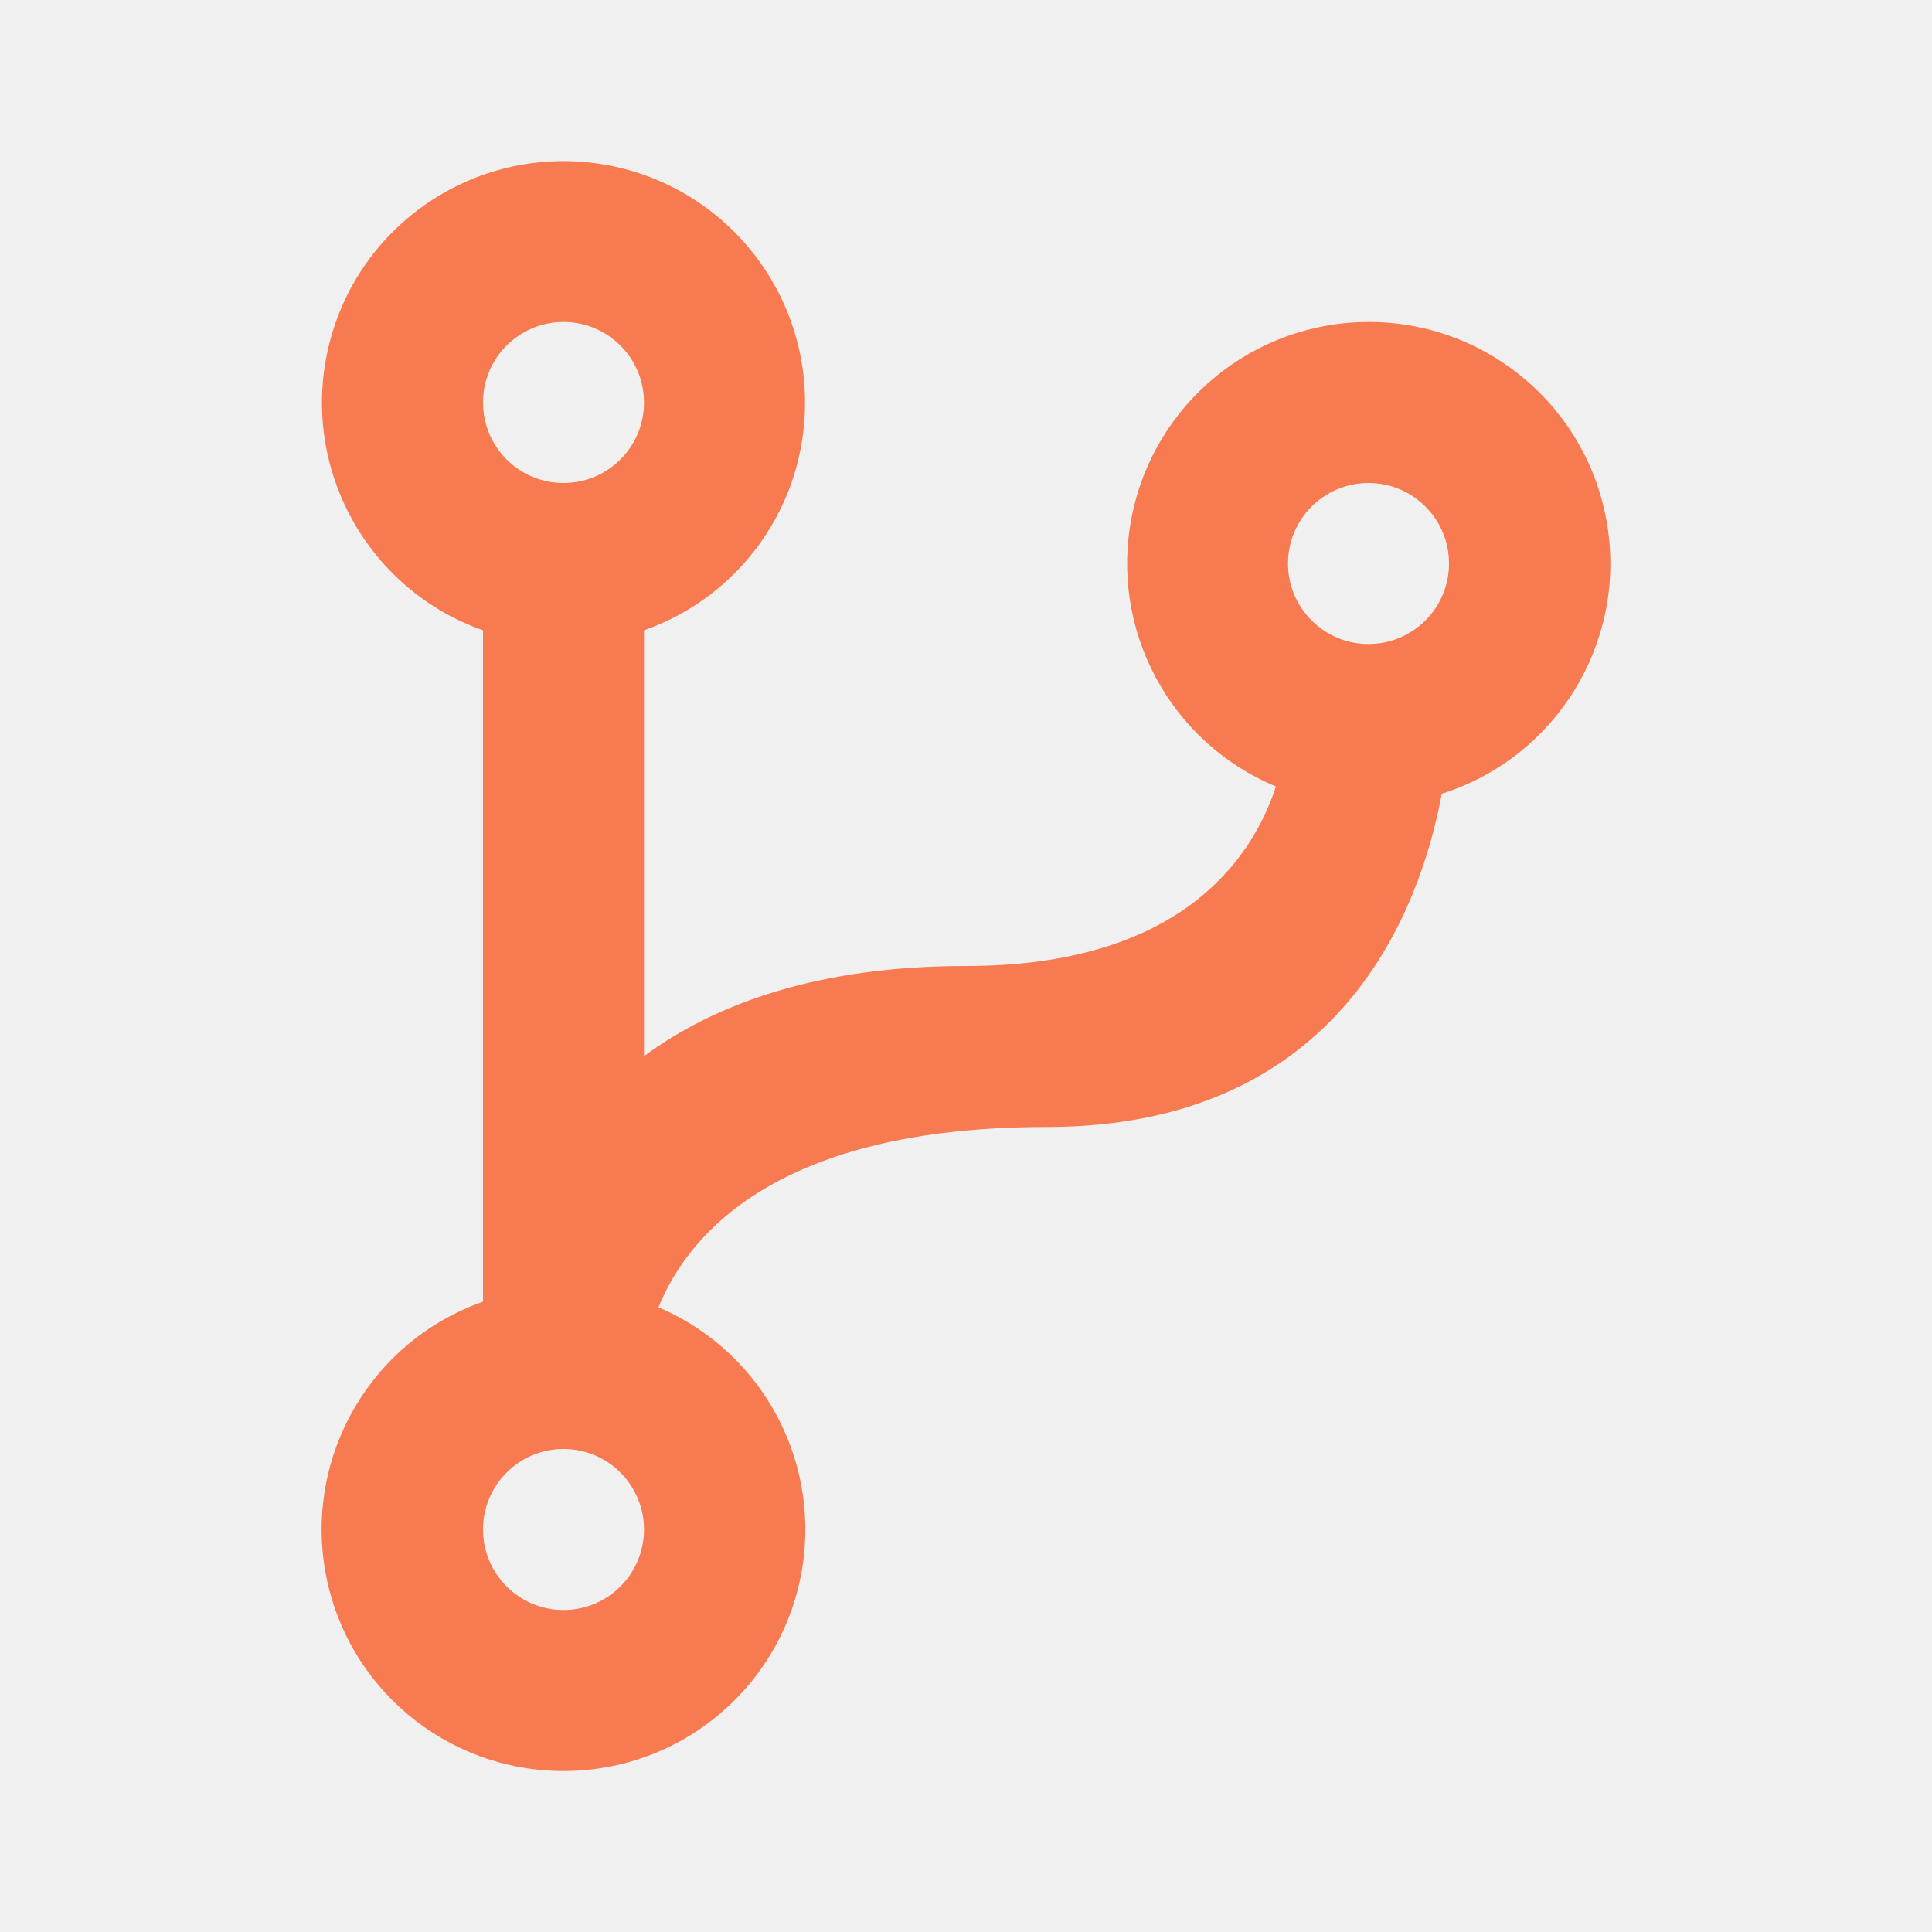
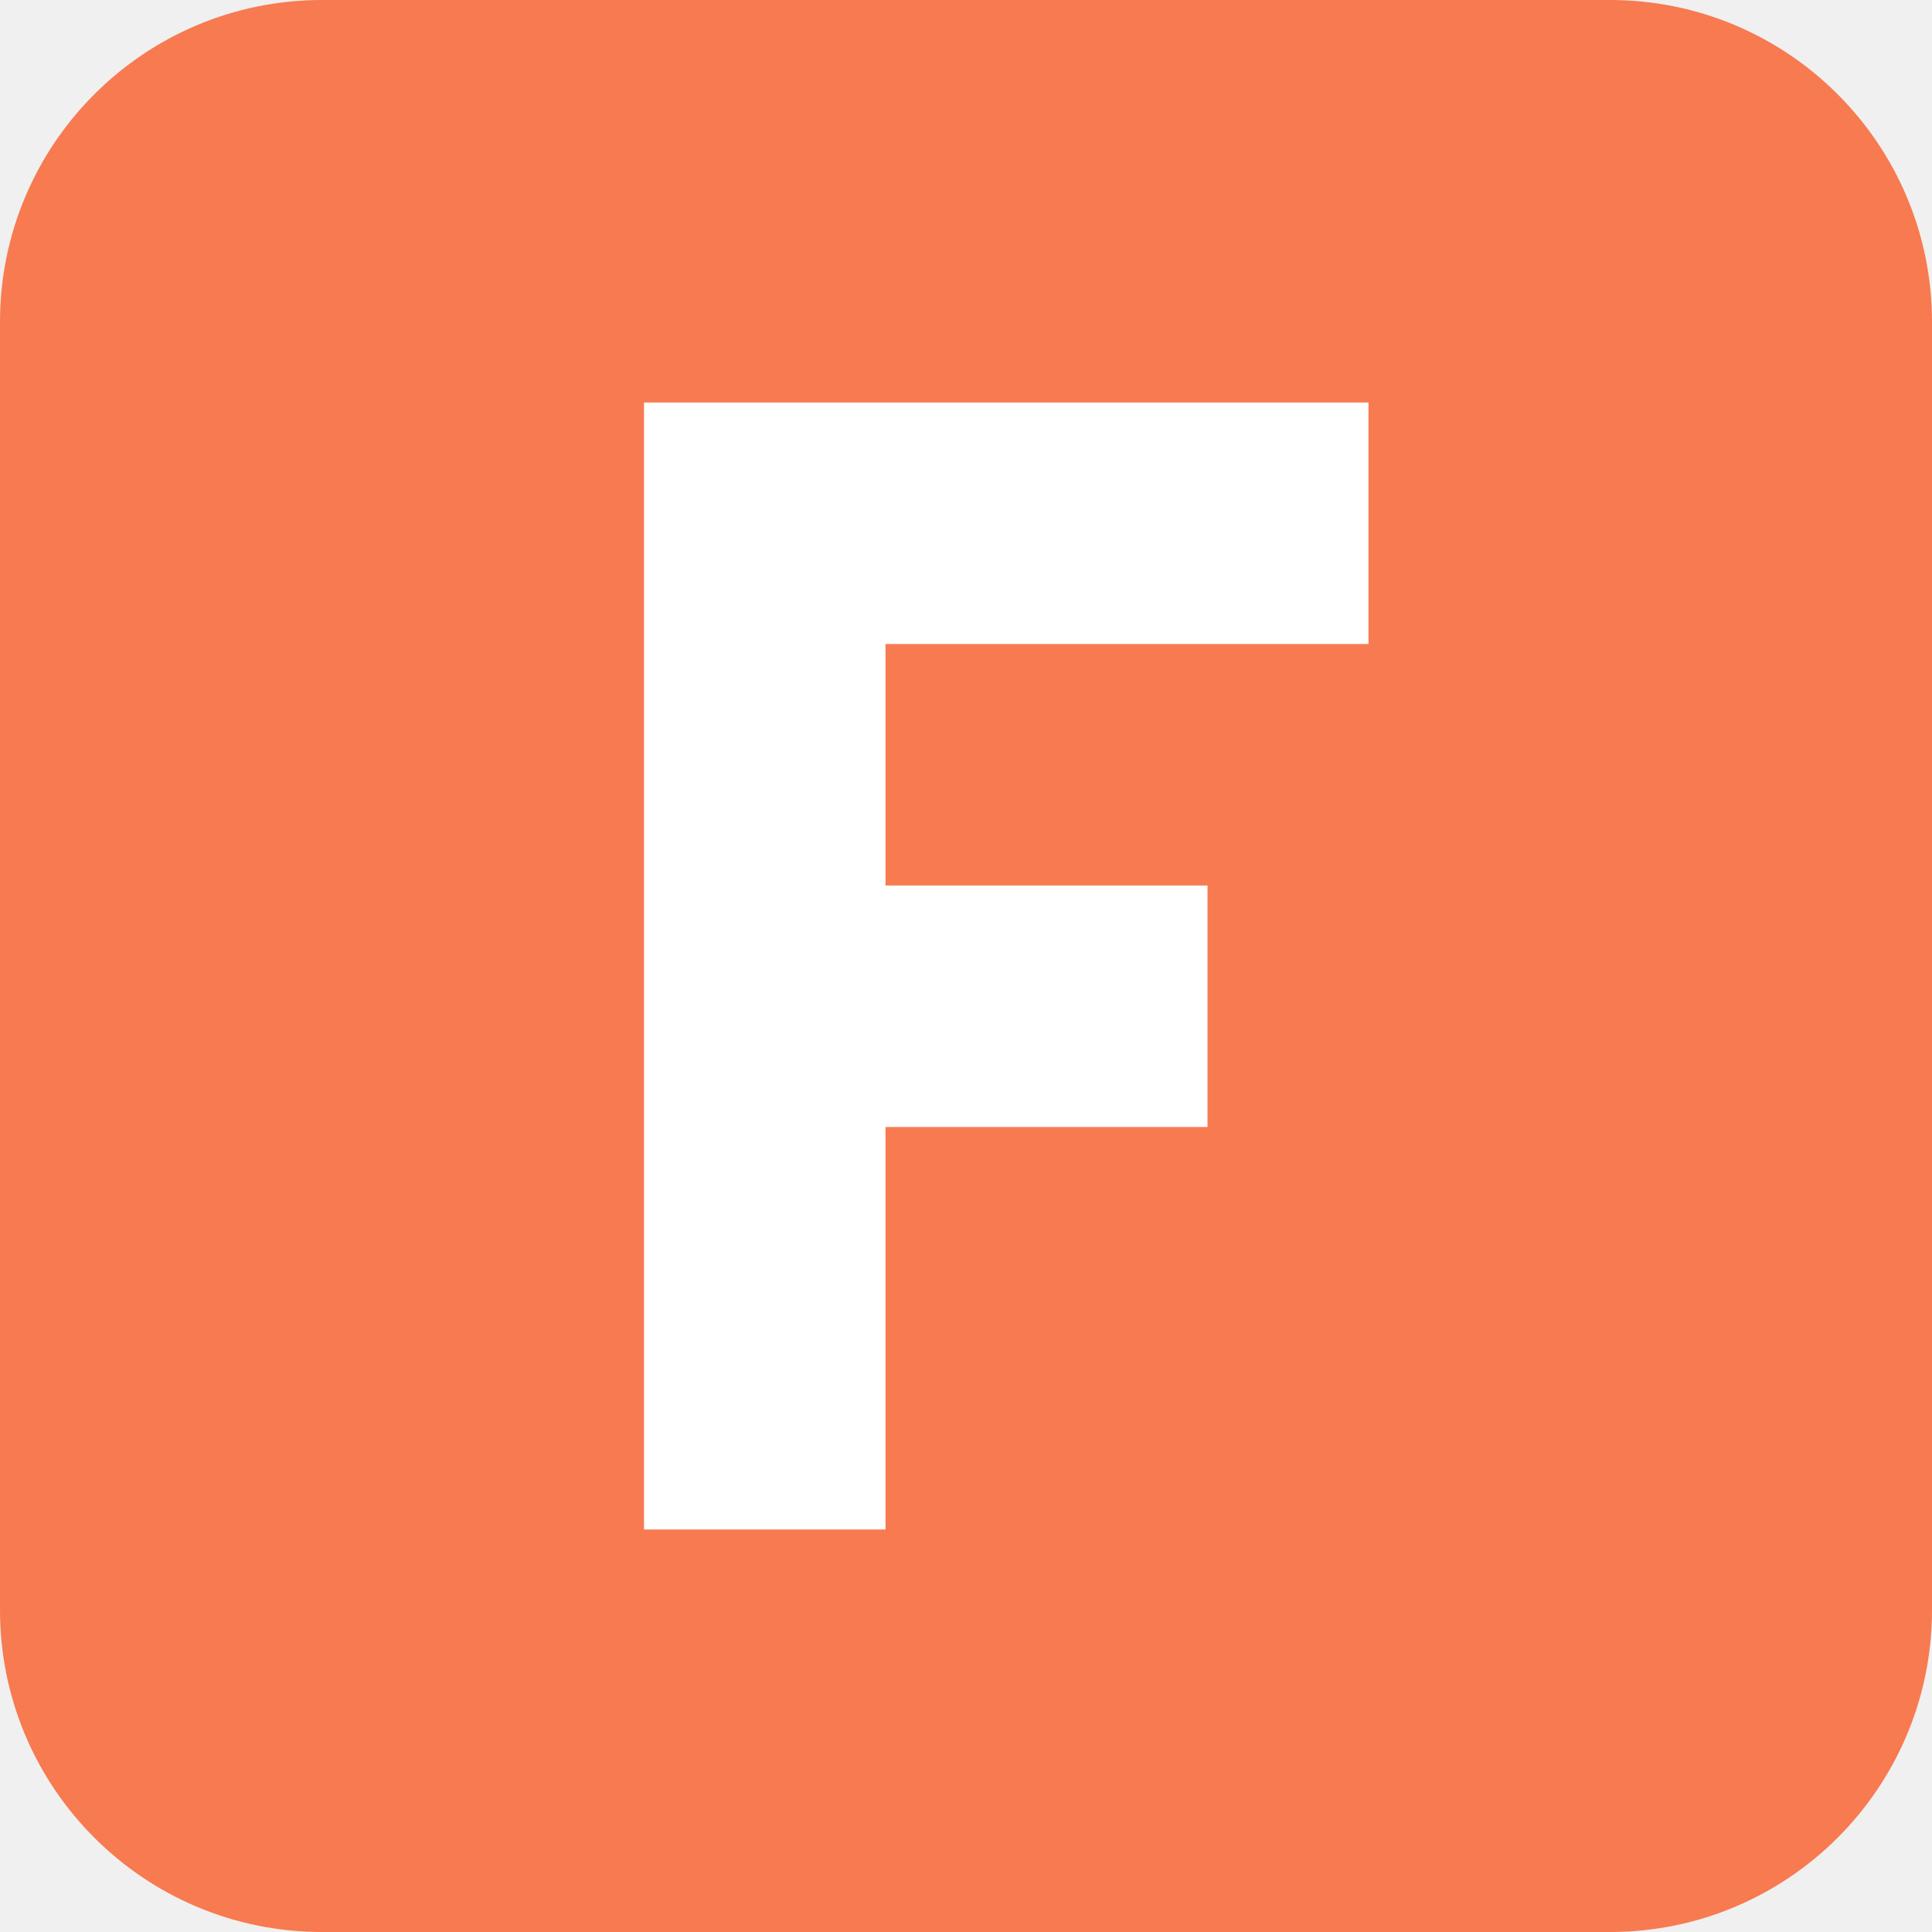
<svg xmlns="http://www.w3.org/2000/svg" viewBox="0 0 24 24" width="24" height="24">
-   <path fill="#F87A50" d="M17 4a3 3 0 0 1 .91 5.86c-.26 1.4-1.23 4.14-4.91 4.14-3.36 0-4.46 1.35-4.82 2.24A3 3 0 0 1 7 22a3 3 0 0 1-1-5.83V7.83A3 3 0 1 1 10 5a2.99 2.99 0 0 1-2 2.83v5.29C8.88 12.47 10.16 12 12 12c2.67 0 3.56-1.34 3.85-2.23A3 3 0 0 1 17 4M7 18a1 1 0 1 0 0 2 1 1 0 0 0 0-2M7 4a1 1 0 1 0 0 2 1 1 0 0 0 0-2m10 2a1 1 0 1 0 0 2 1 1 0 0 0 0-2" />
+   <rect width="24" height="24" rx="4" fill="#F87A50" />
+   <path fill="#ffffff" d="M 8 5 L 17 5 L 17 8 L 11 8 L 11 11 L 15 11 L 15 14 L 11 14 L 11 19 L 8 19 Z" />
</svg>
